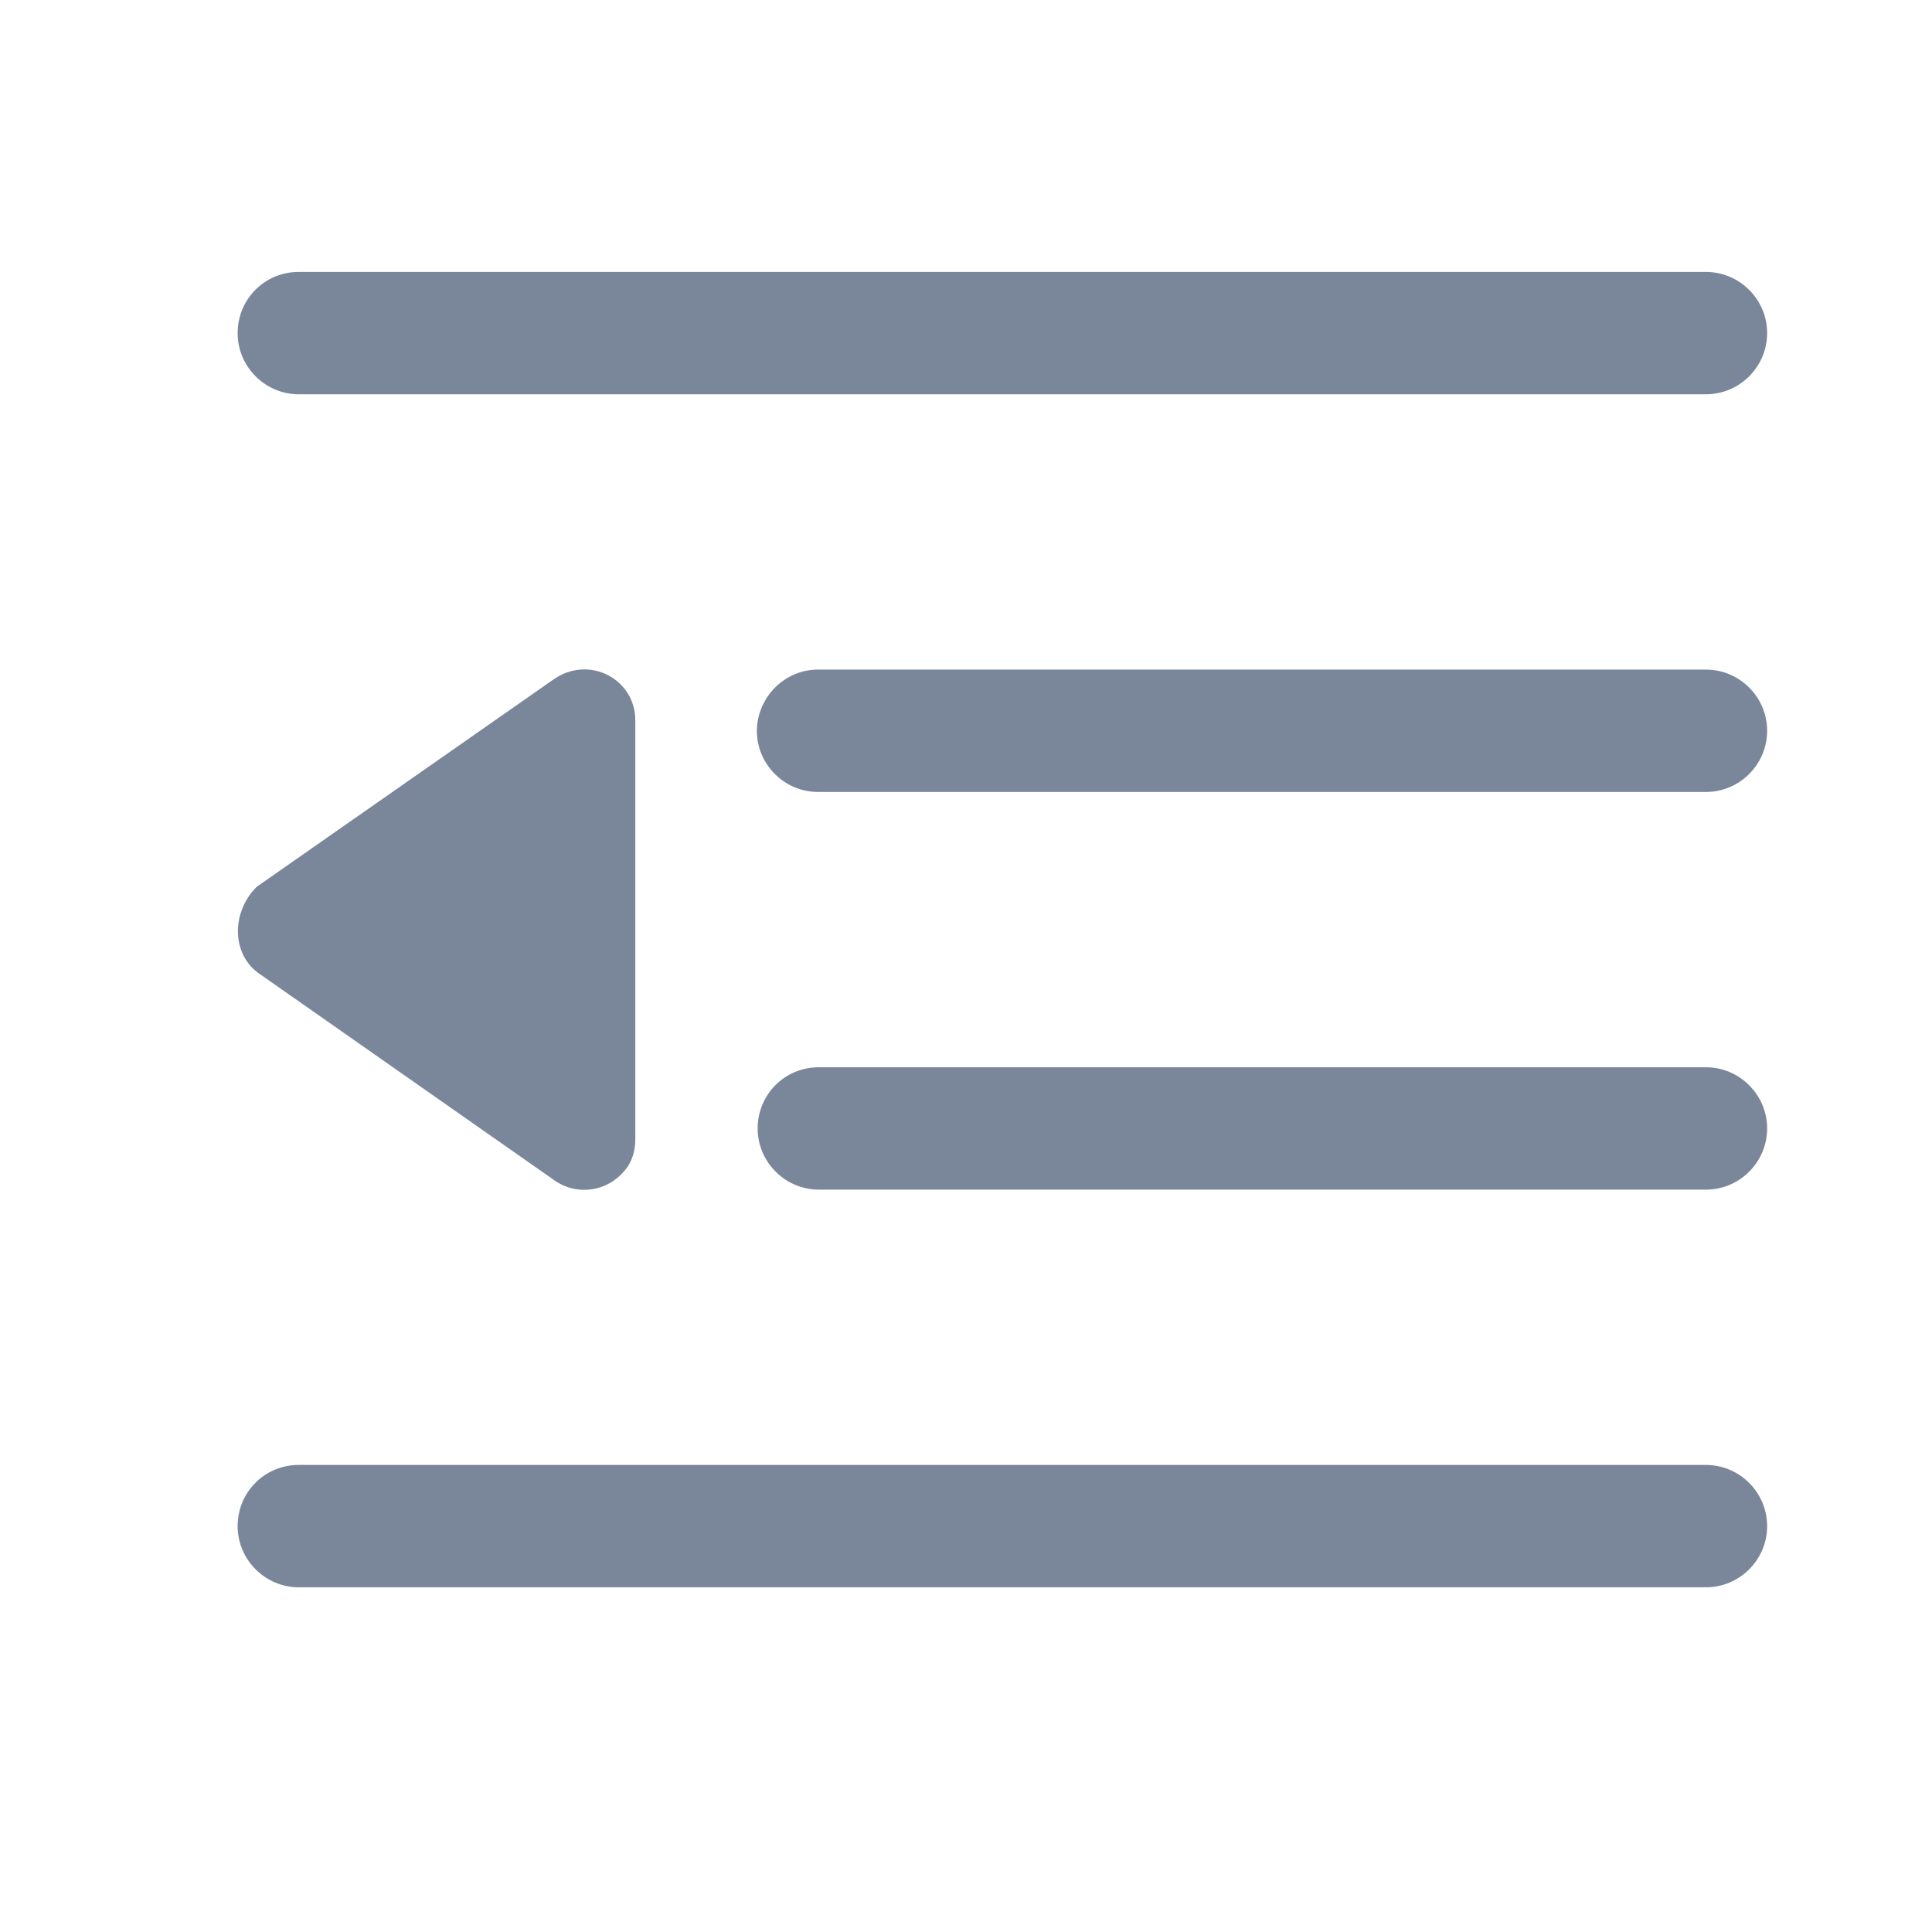
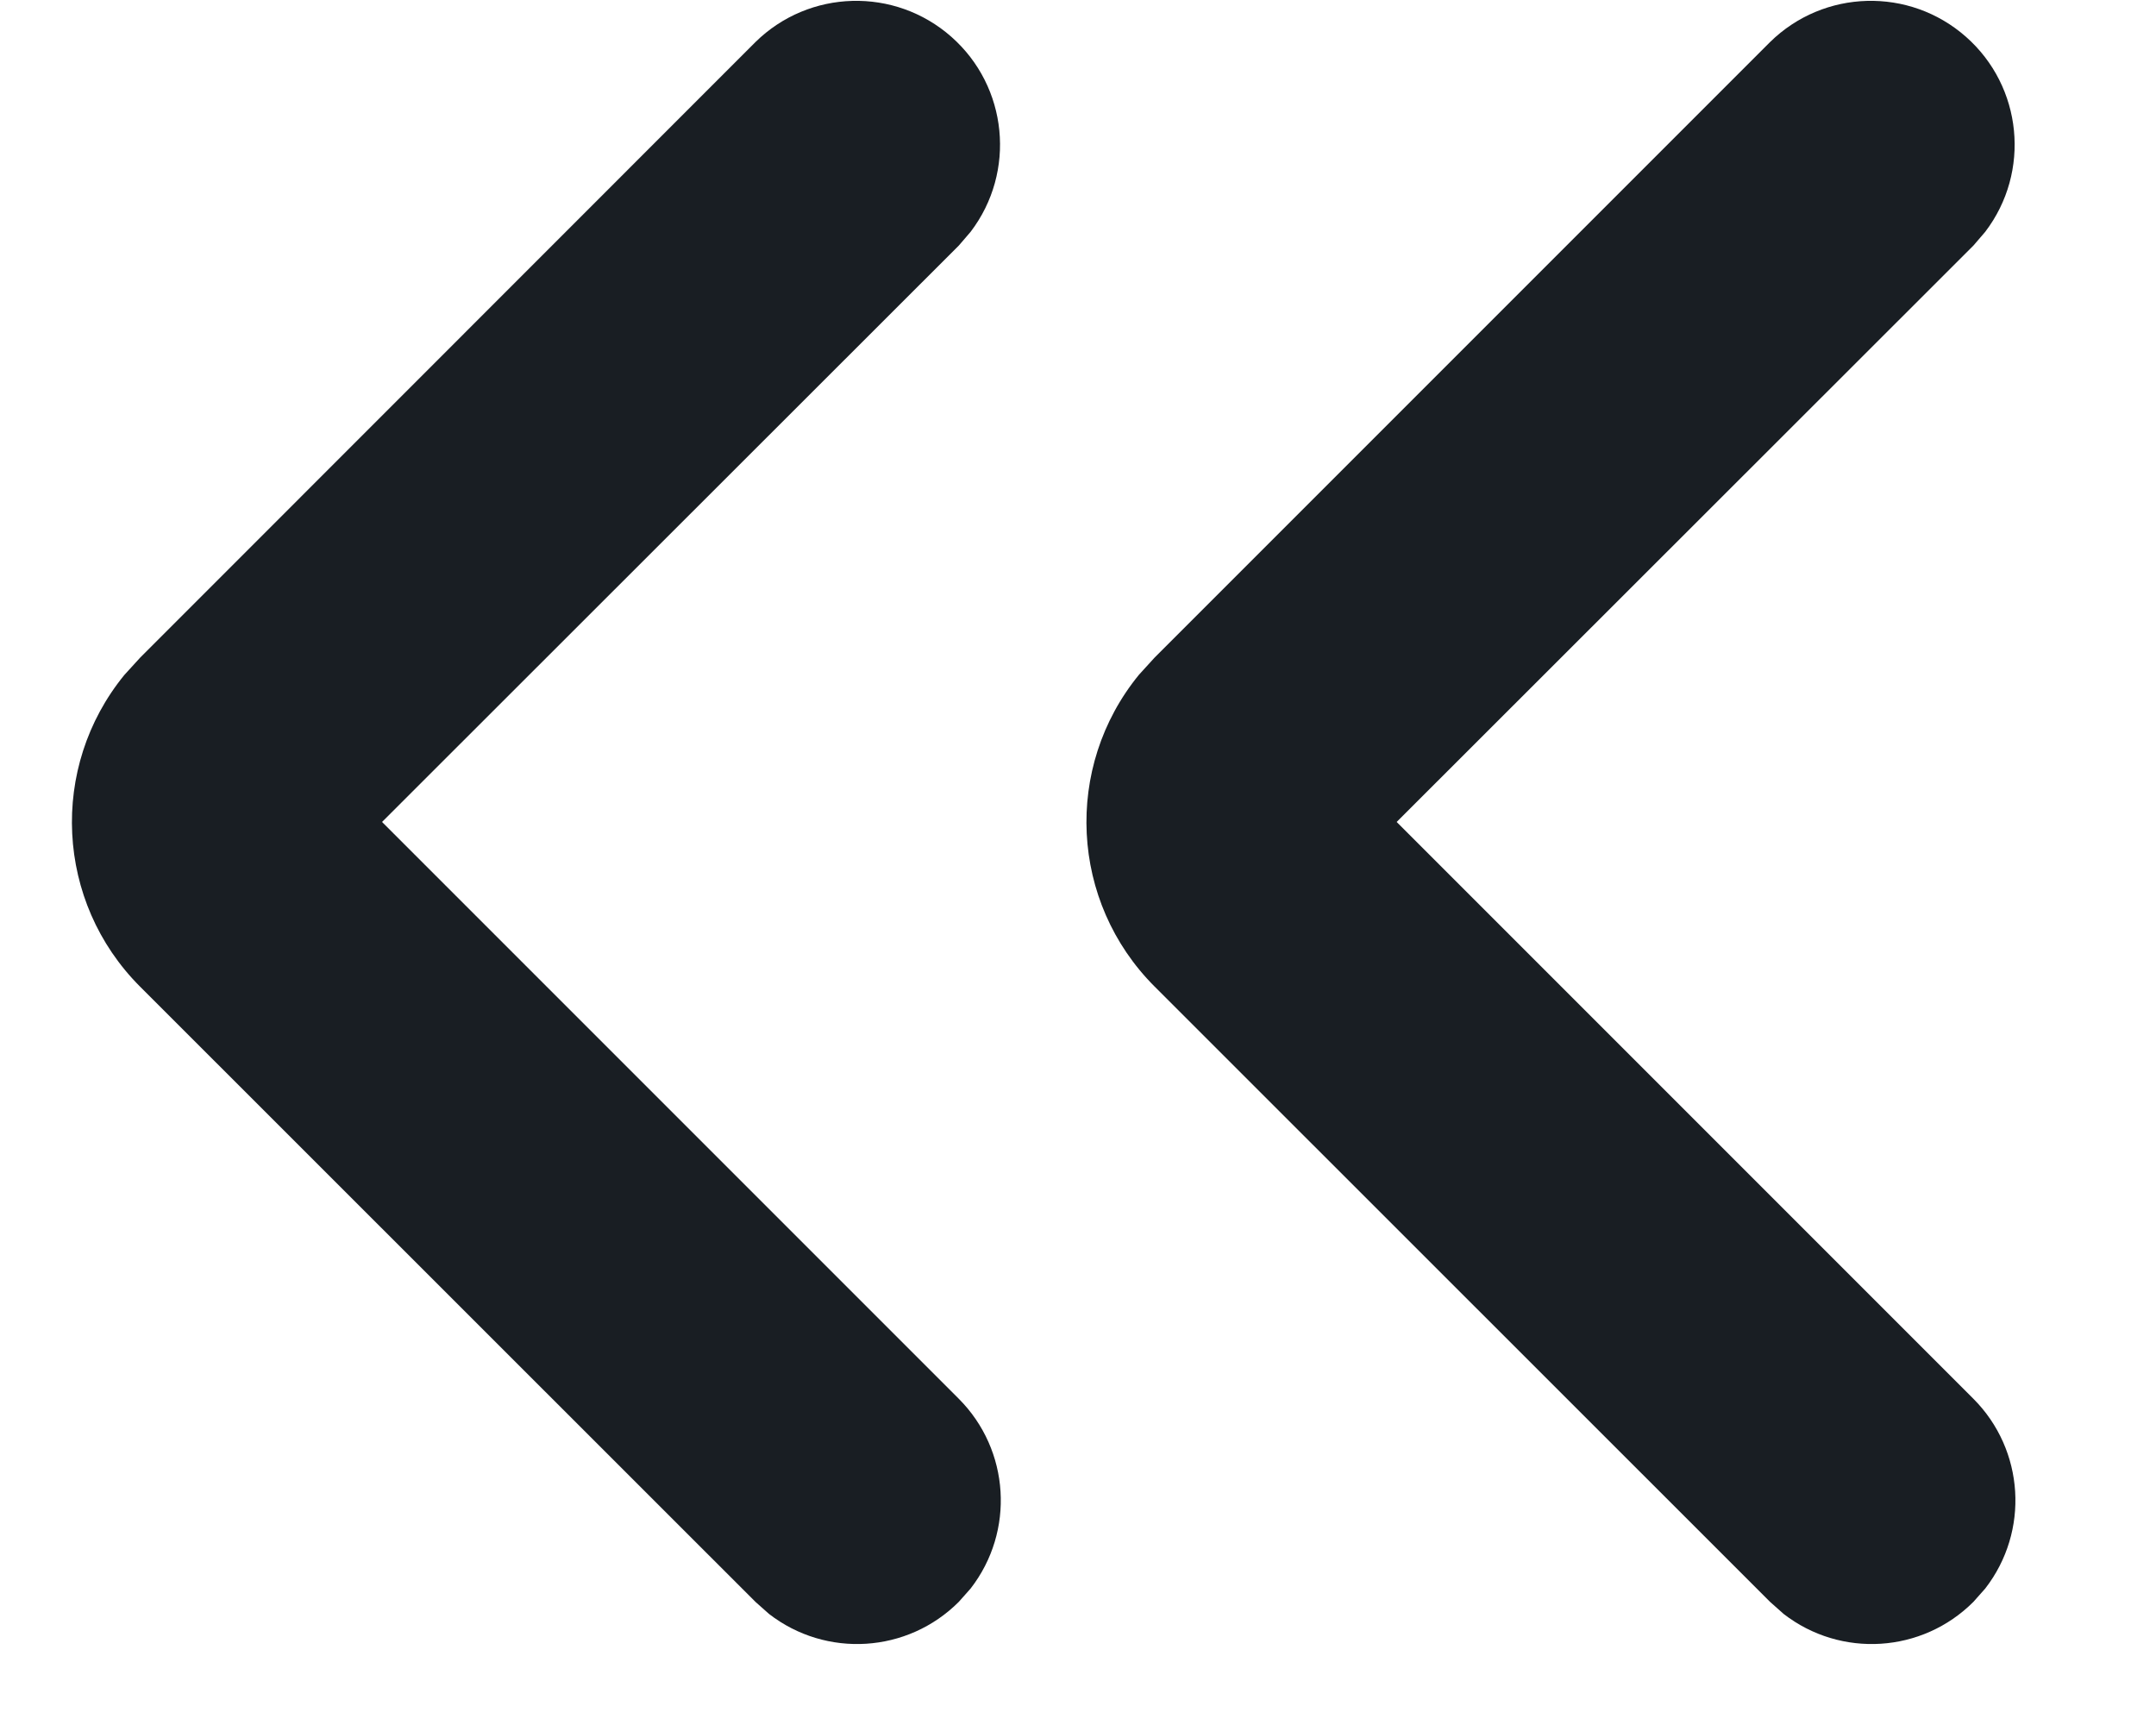
- <svg xmlns="http://www.w3.org/2000/svg" width="24" height="24" viewBox="0 0 24 24" fill="none">
-   <path d="M3.199 12.08L6.875 14.654C7.16 14.863 7.55 14.806 7.768 14.531C7.854 14.426 7.892 14.293 7.892 14.151V8.945C7.892 8.441 7.322 8.128 6.875 8.441L3.189 11.016C2.876 11.329 2.876 11.833 3.199 12.08ZM3.712 18.198H21.192C21.61 18.198 21.952 18.54 21.952 18.958C21.952 19.376 21.61 19.718 21.192 19.718H3.712C3.294 19.718 2.952 19.376 2.952 18.958C2.952 18.54 3.284 18.198 3.712 18.198ZM3.712 3.378H21.192C21.61 3.378 21.952 3.72 21.952 4.138C21.952 4.556 21.61 4.898 21.192 4.898H3.712C3.294 4.898 2.952 4.556 2.952 4.138C2.952 3.72 3.284 3.378 3.712 3.378ZM10.172 13.258H21.192C21.61 13.258 21.952 13.6 21.952 14.018C21.952 14.436 21.61 14.778 21.192 14.778H10.172C9.754 14.778 9.412 14.436 9.412 14.018C9.412 13.6 9.744 13.258 10.172 13.258ZM10.162 8.318H21.192C21.61 8.318 21.952 8.66 21.952 9.078C21.952 9.496 21.61 9.838 21.192 9.838H10.162C9.744 9.838 9.402 9.496 9.402 9.078V9.068C9.412 8.66 9.744 8.318 10.162 8.318Z" fill="#7A869A" />
+ <svg xmlns="http://www.w3.org/2000/svg" t="1778490125174" class="icon" viewBox="0 0 1280 1024" version="1.1" p-id="10272" width="250" height="200">
+   <path d="M1050.88 24.96a85.376 85.376 0 0 1 127.744 112.64l-7.04 8.192-342.4 342.144 342.4 342.4a85.376 85.376 0 0 1 7.04 112.64l-7.04 7.936a85.376 85.376 0 0 1-112.64 7.168l-8.064-7.168-365.44-365.312a138.112 138.112 0 0 1-9.216-185.088l9.216-10.112z m-602.368 0a85.376 85.376 0 0 1 127.744 112.64l-7.04 8.192-342.4 342.144 342.4 342.4a85.376 85.376 0 0 1 7.04 112.64l-7.04 7.936a85.376 85.376 0 0 1-112.64 7.168l-8.064-7.168L83.072 585.6A138.112 138.112 0 0 1 73.856 400.64L83.2 390.4z" fill="#191e23" p-id="10273" />
</svg>
